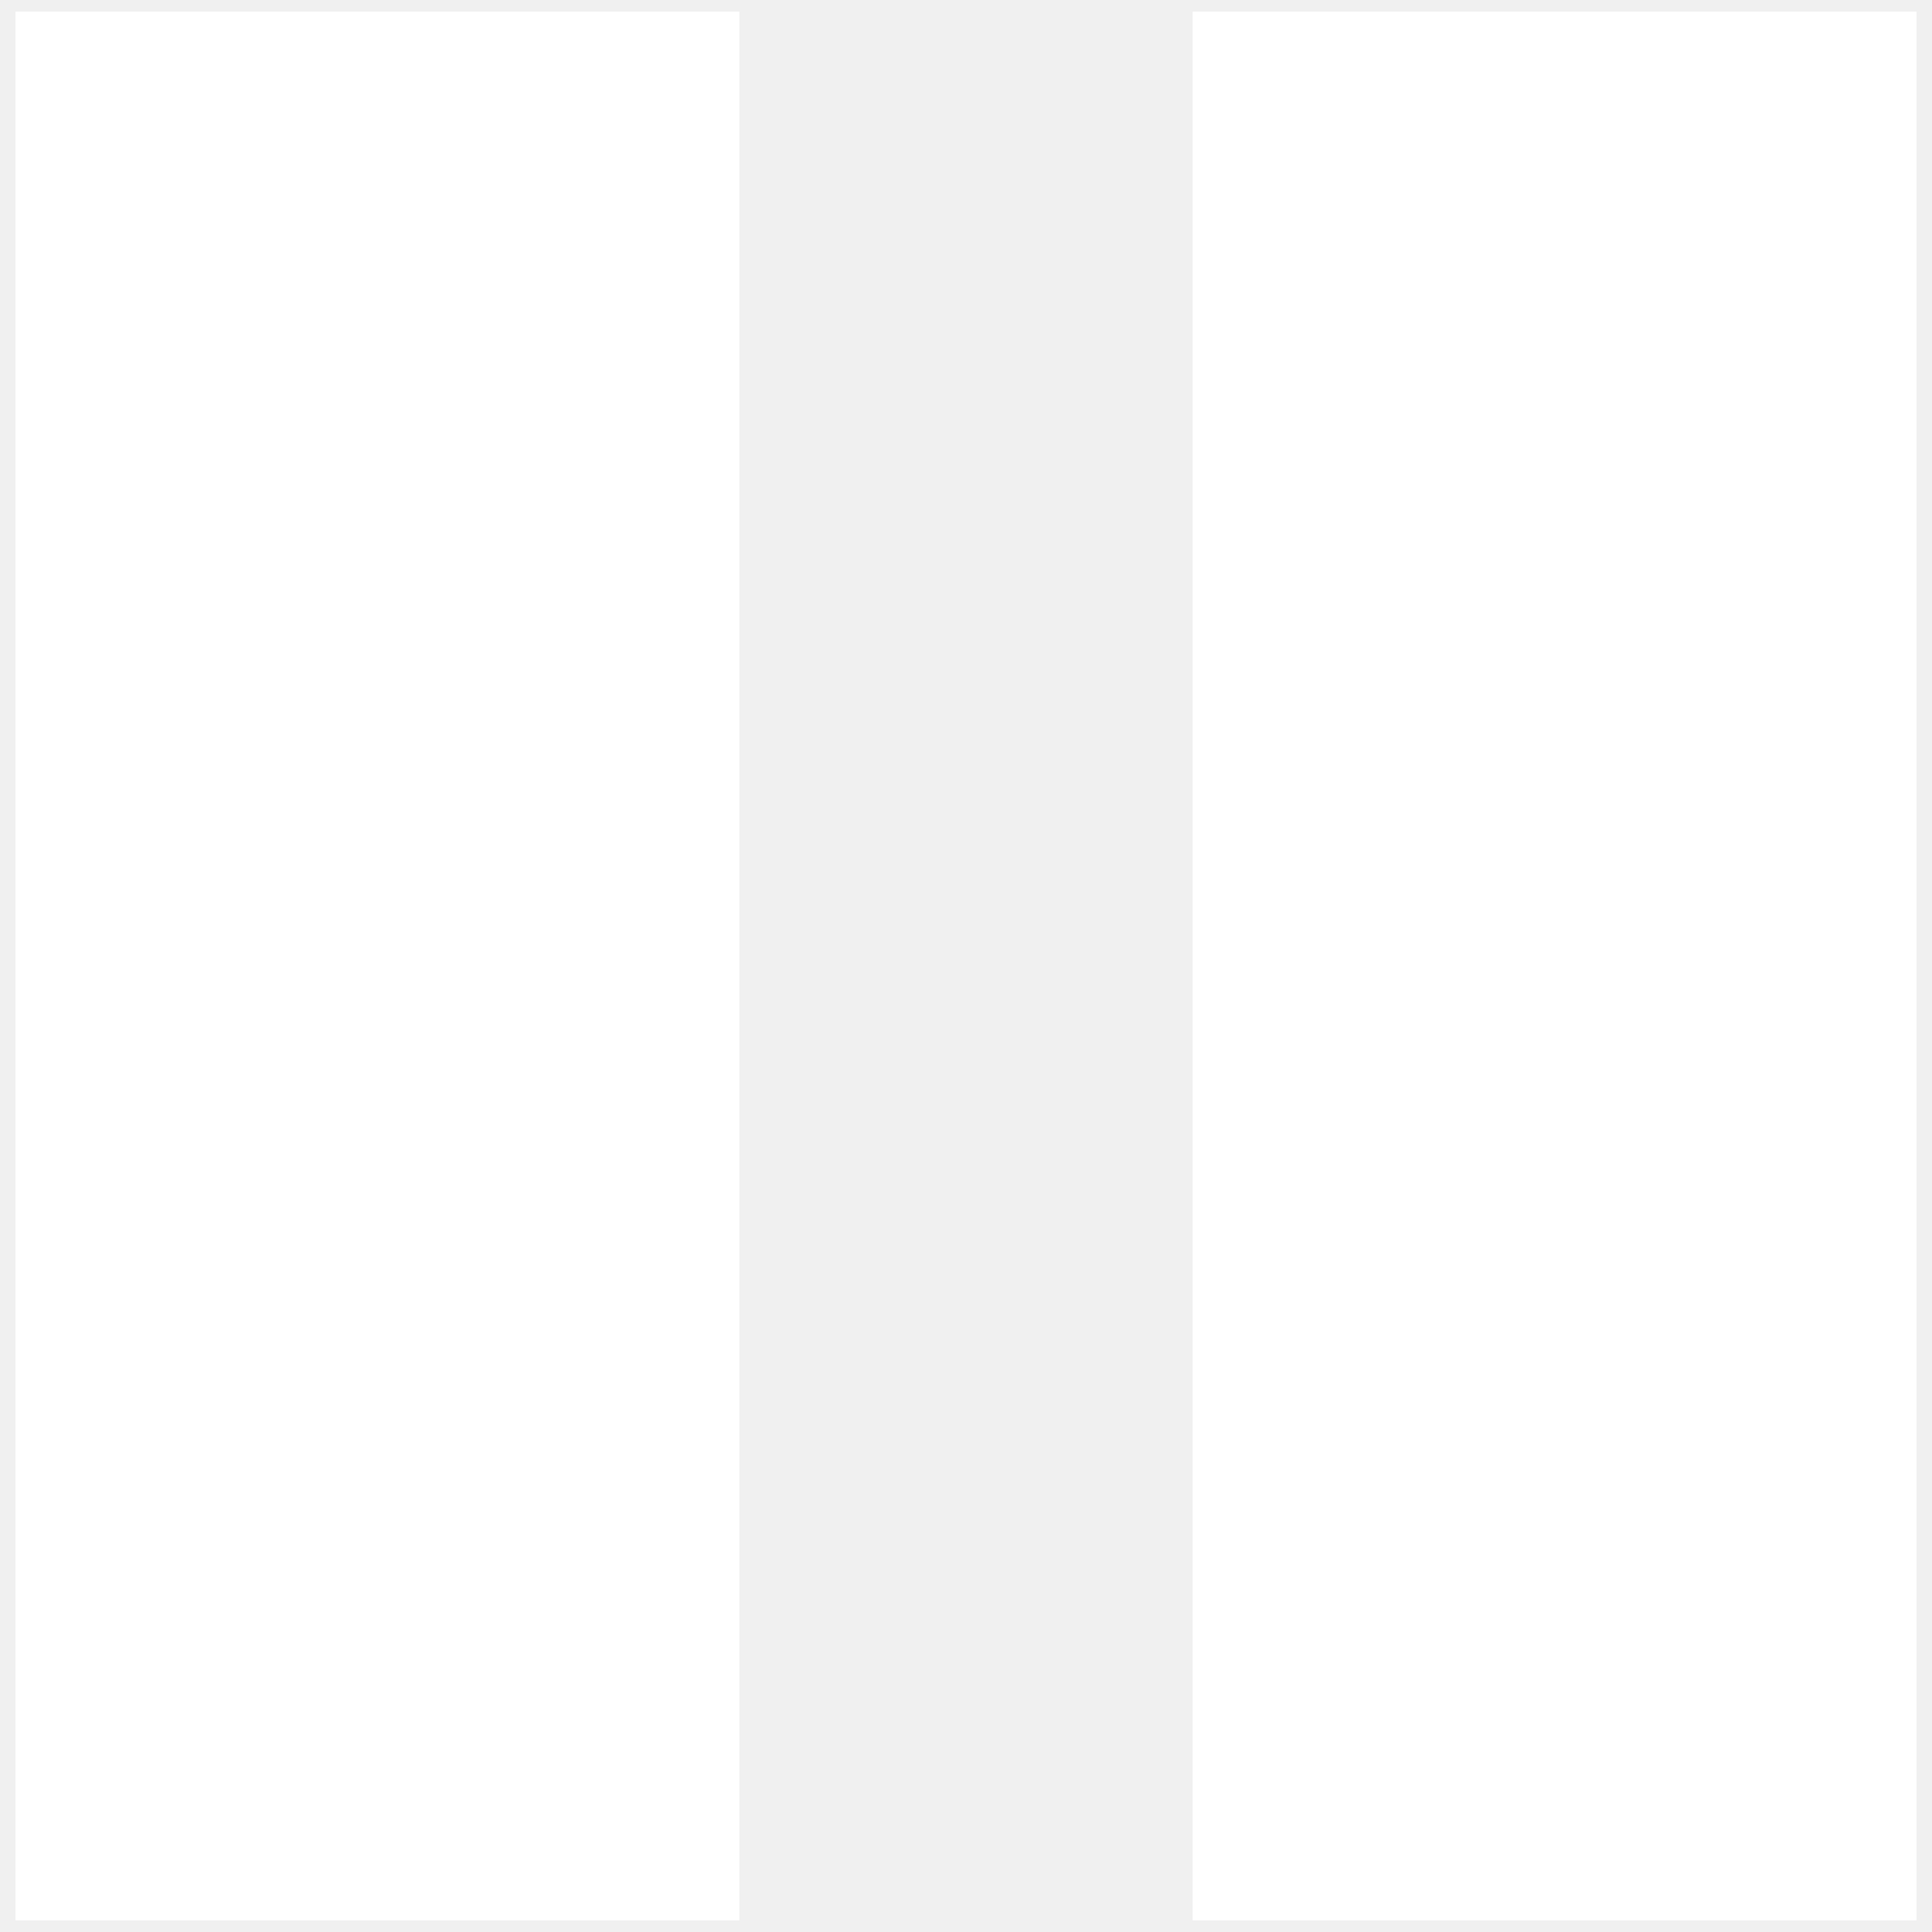
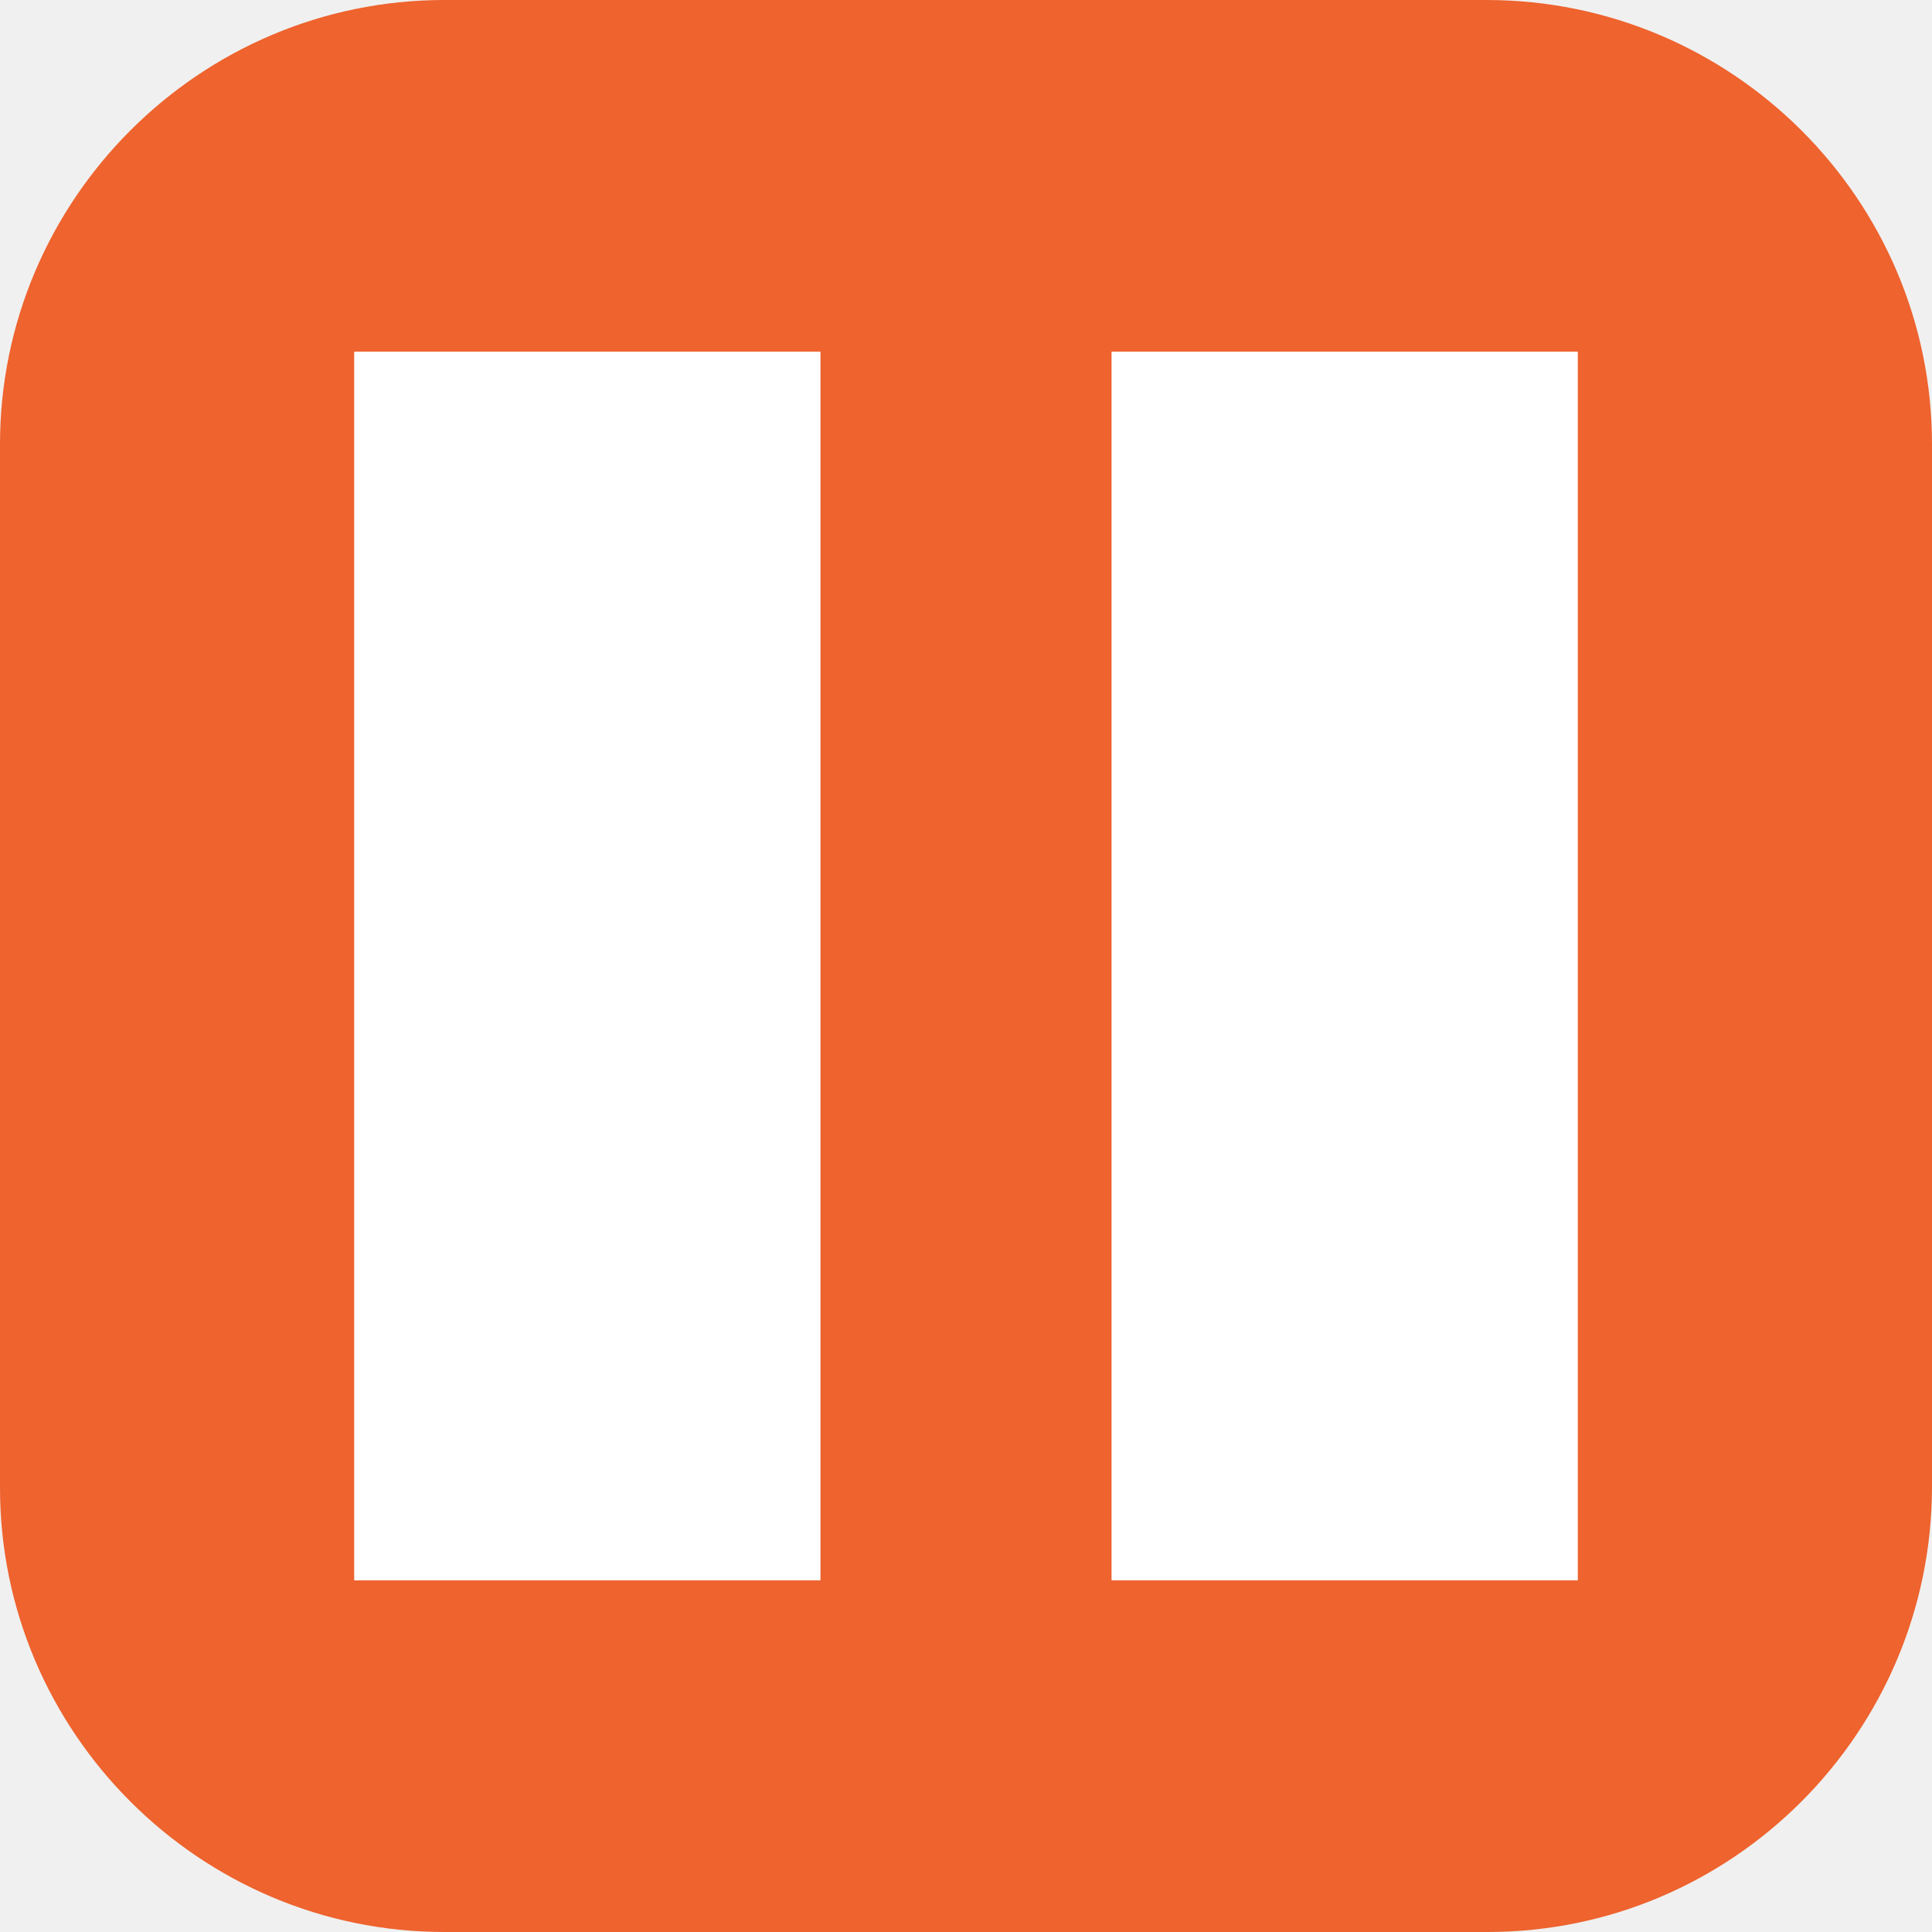
<svg xmlns="http://www.w3.org/2000/svg" version="1.1" id="Camada_1" x="0px" y="0px" viewBox="0 0 150 150" style="enable-background:new 0 0 150 150;" xml:space="preserve">
  <style type="text/css">
- 	.st0{fill:#FFFFFF;}
+ 	.st0{fill:#EE632E;}
+ 	.st1{fill:#FFFFFF;}
</style>
+   <path class="st0" d="M115.5,150H34.5C15.5,150,0,134.5,0,115.5V34.5C0,15.5,15.5,0,34.5,0h80.9C134.5,0,150,15.5,150,34.5v80.9  C150,134.5,134.5,150,115.5,150z" />
  <g>
-     <rect x="1.2" y="0.9" class="st0" width="56.2" height="148.2" />
+     <rect x="27.5" y="27.3" class="st1" width="36.2" height="95.4" />
  </g>
  <g>
-     <rect x="92.6" y="0.9" class="st0" width="56.2" height="148.2" />
+     <rect x="86.3" y="27.3" class="st1" width="36.2" height="95.4" />
  </g>
</svg>
